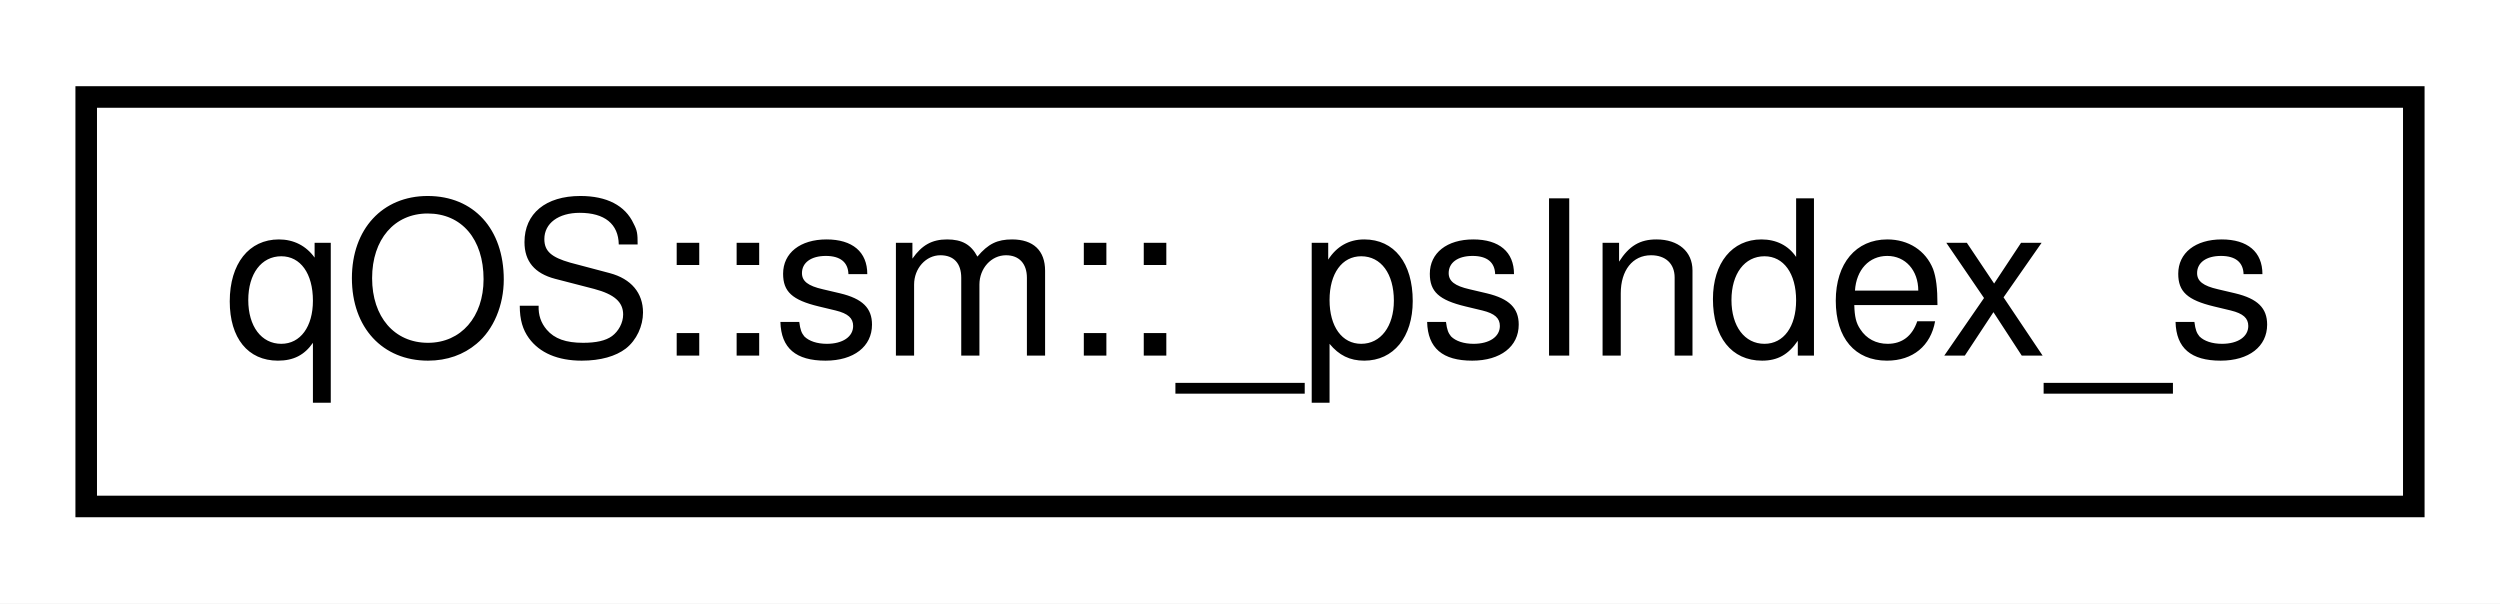
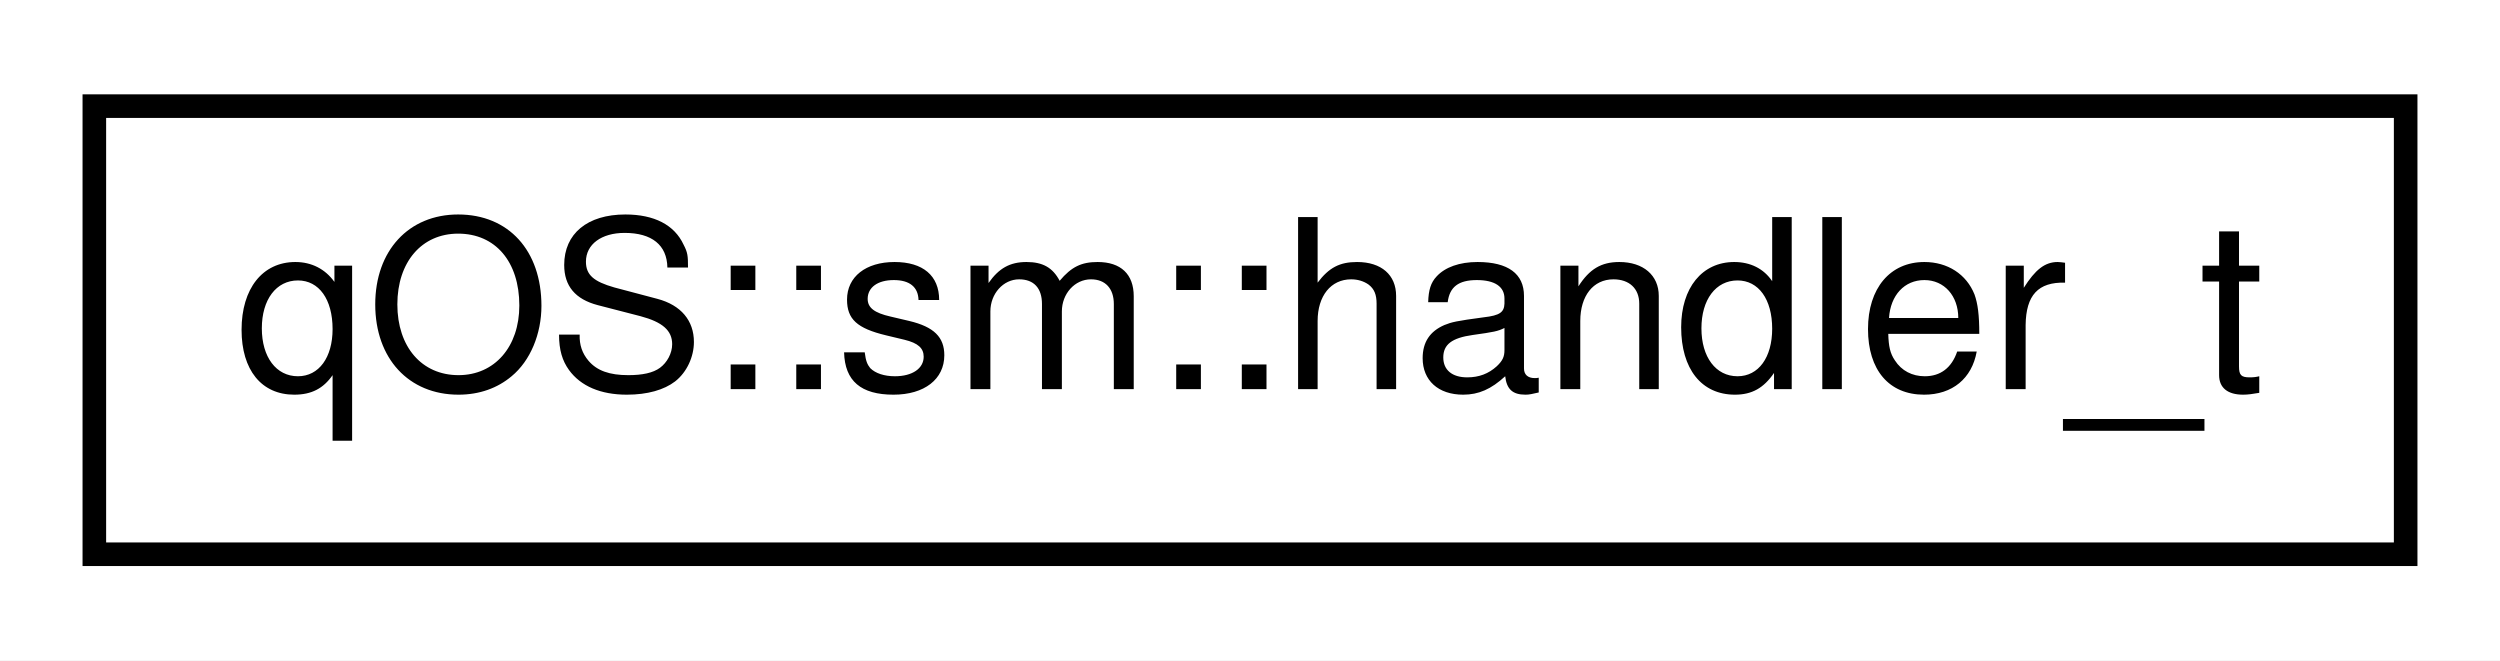
- <svg xmlns="http://www.w3.org/2000/svg" xmlns:xlink="http://www.w3.org/1999/xlink" width="116pt" height="28pt" viewBox="0.00 0.00 116.00 28.00">
+ <svg xmlns="http://www.w3.org/2000/svg" xmlns:xlink="http://www.w3.org/1999/xlink" width="106pt" height="28pt" viewBox="0.00 0.00 106.00 28.00">
  <g id="graph0" class="graph" transform="scale(1 1) rotate(0) translate(4 24)">
-     <polygon fill="white" stroke="transparent" points="-4,4 -4,-24 112,-24 112,4 -4,4" />
+     <polygon fill="white" stroke="transparent" points="-4,4 -4,-24 102,-24 102,4 -4,4" />
    <g id="node1" class="node">
      <g id="a_node1">
-         <a xlink:href="structq_o_s_1_1sm_1_1__ps_index__s.html" target="_top" xlink:title=" ">
-           <polygon fill="white" stroke="black" points="0,-0.5 0,-19.5 108,-19.5 108,-0.5 0,-0.5" />
-           <text text-anchor="middle" x="54" y="-7.5" font-family="Helvetica,sans-Serif" font-size="10.00">qOS::sm::_psIndex_s</text>
+         <a xlink:href="classq_o_s_1_1sm_1_1handler__t.html" target="_top" xlink:title="The state callback argument to handle the state-machine dynamics and provide execution information....">
+           <polygon fill="white" stroke="black" points="0,-0.5 0,-19.5 98,-19.5 98,-0.5 0,-0.5" />
+           <text text-anchor="middle" x="49" y="-7.5" font-family="Helvetica,sans-Serif" font-size="10.00">qOS::sm::handler_t</text>
        </a>
      </g>
    </g>
  </g>
</svg>
